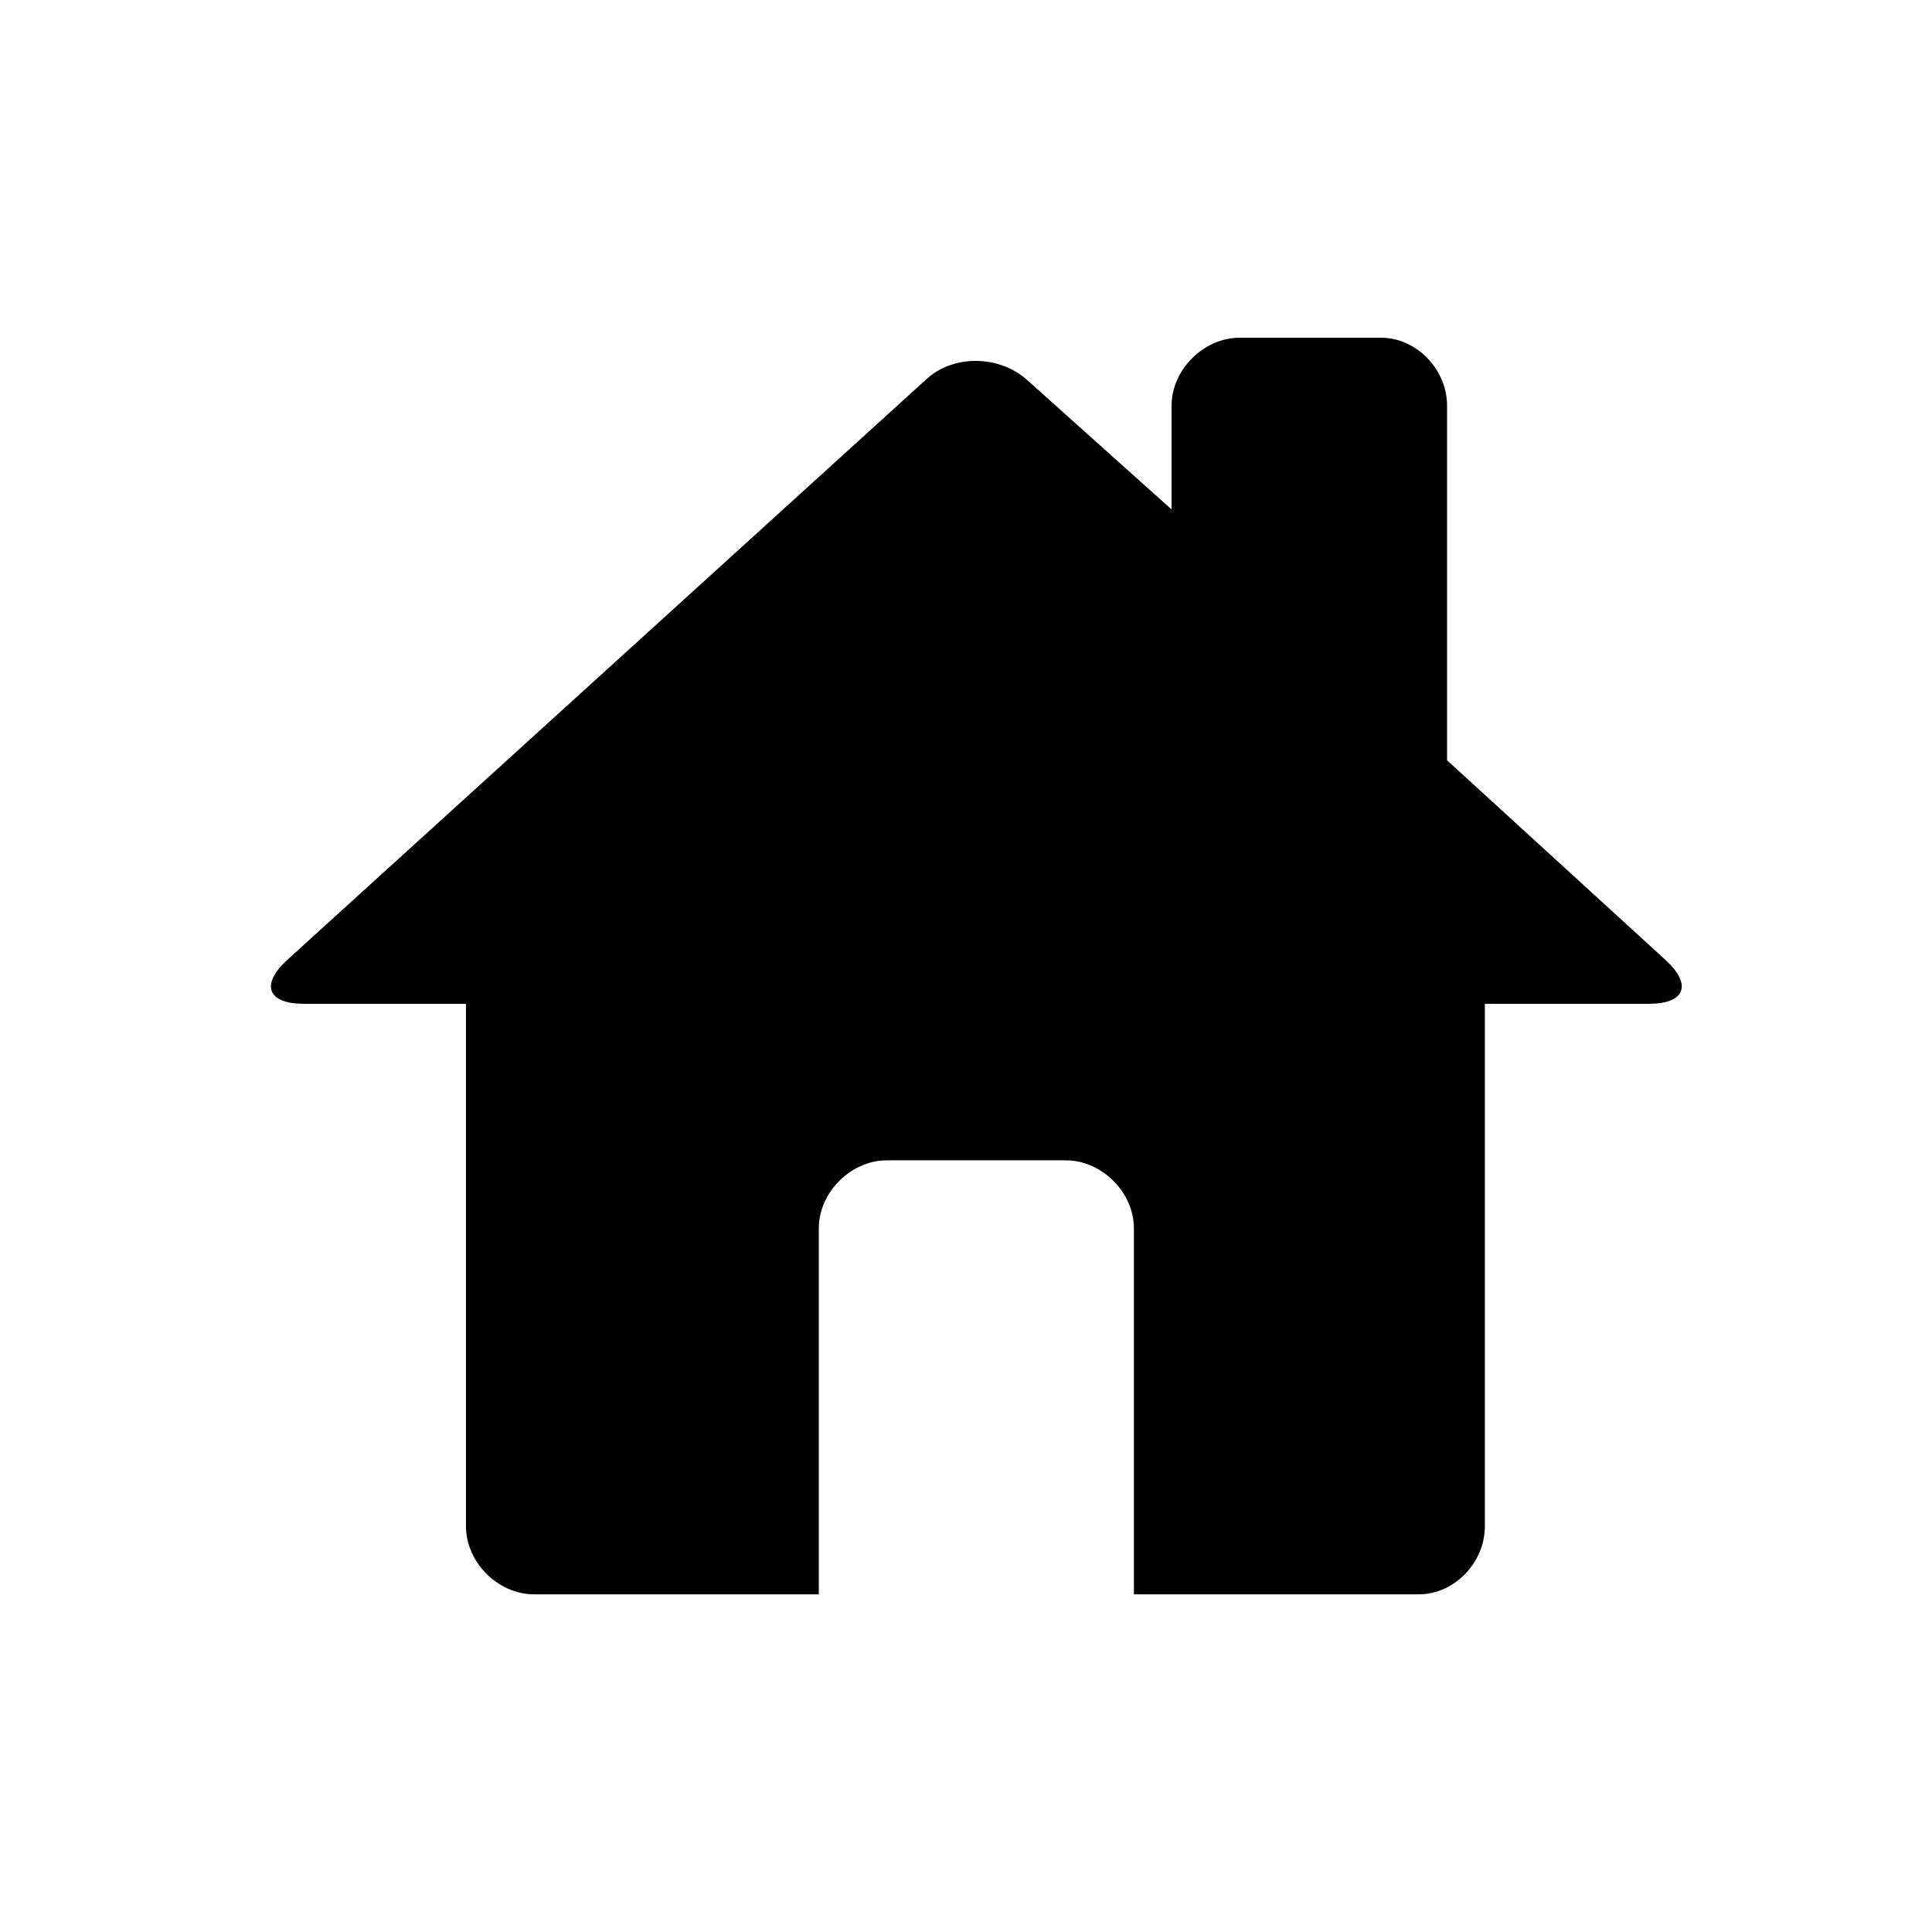
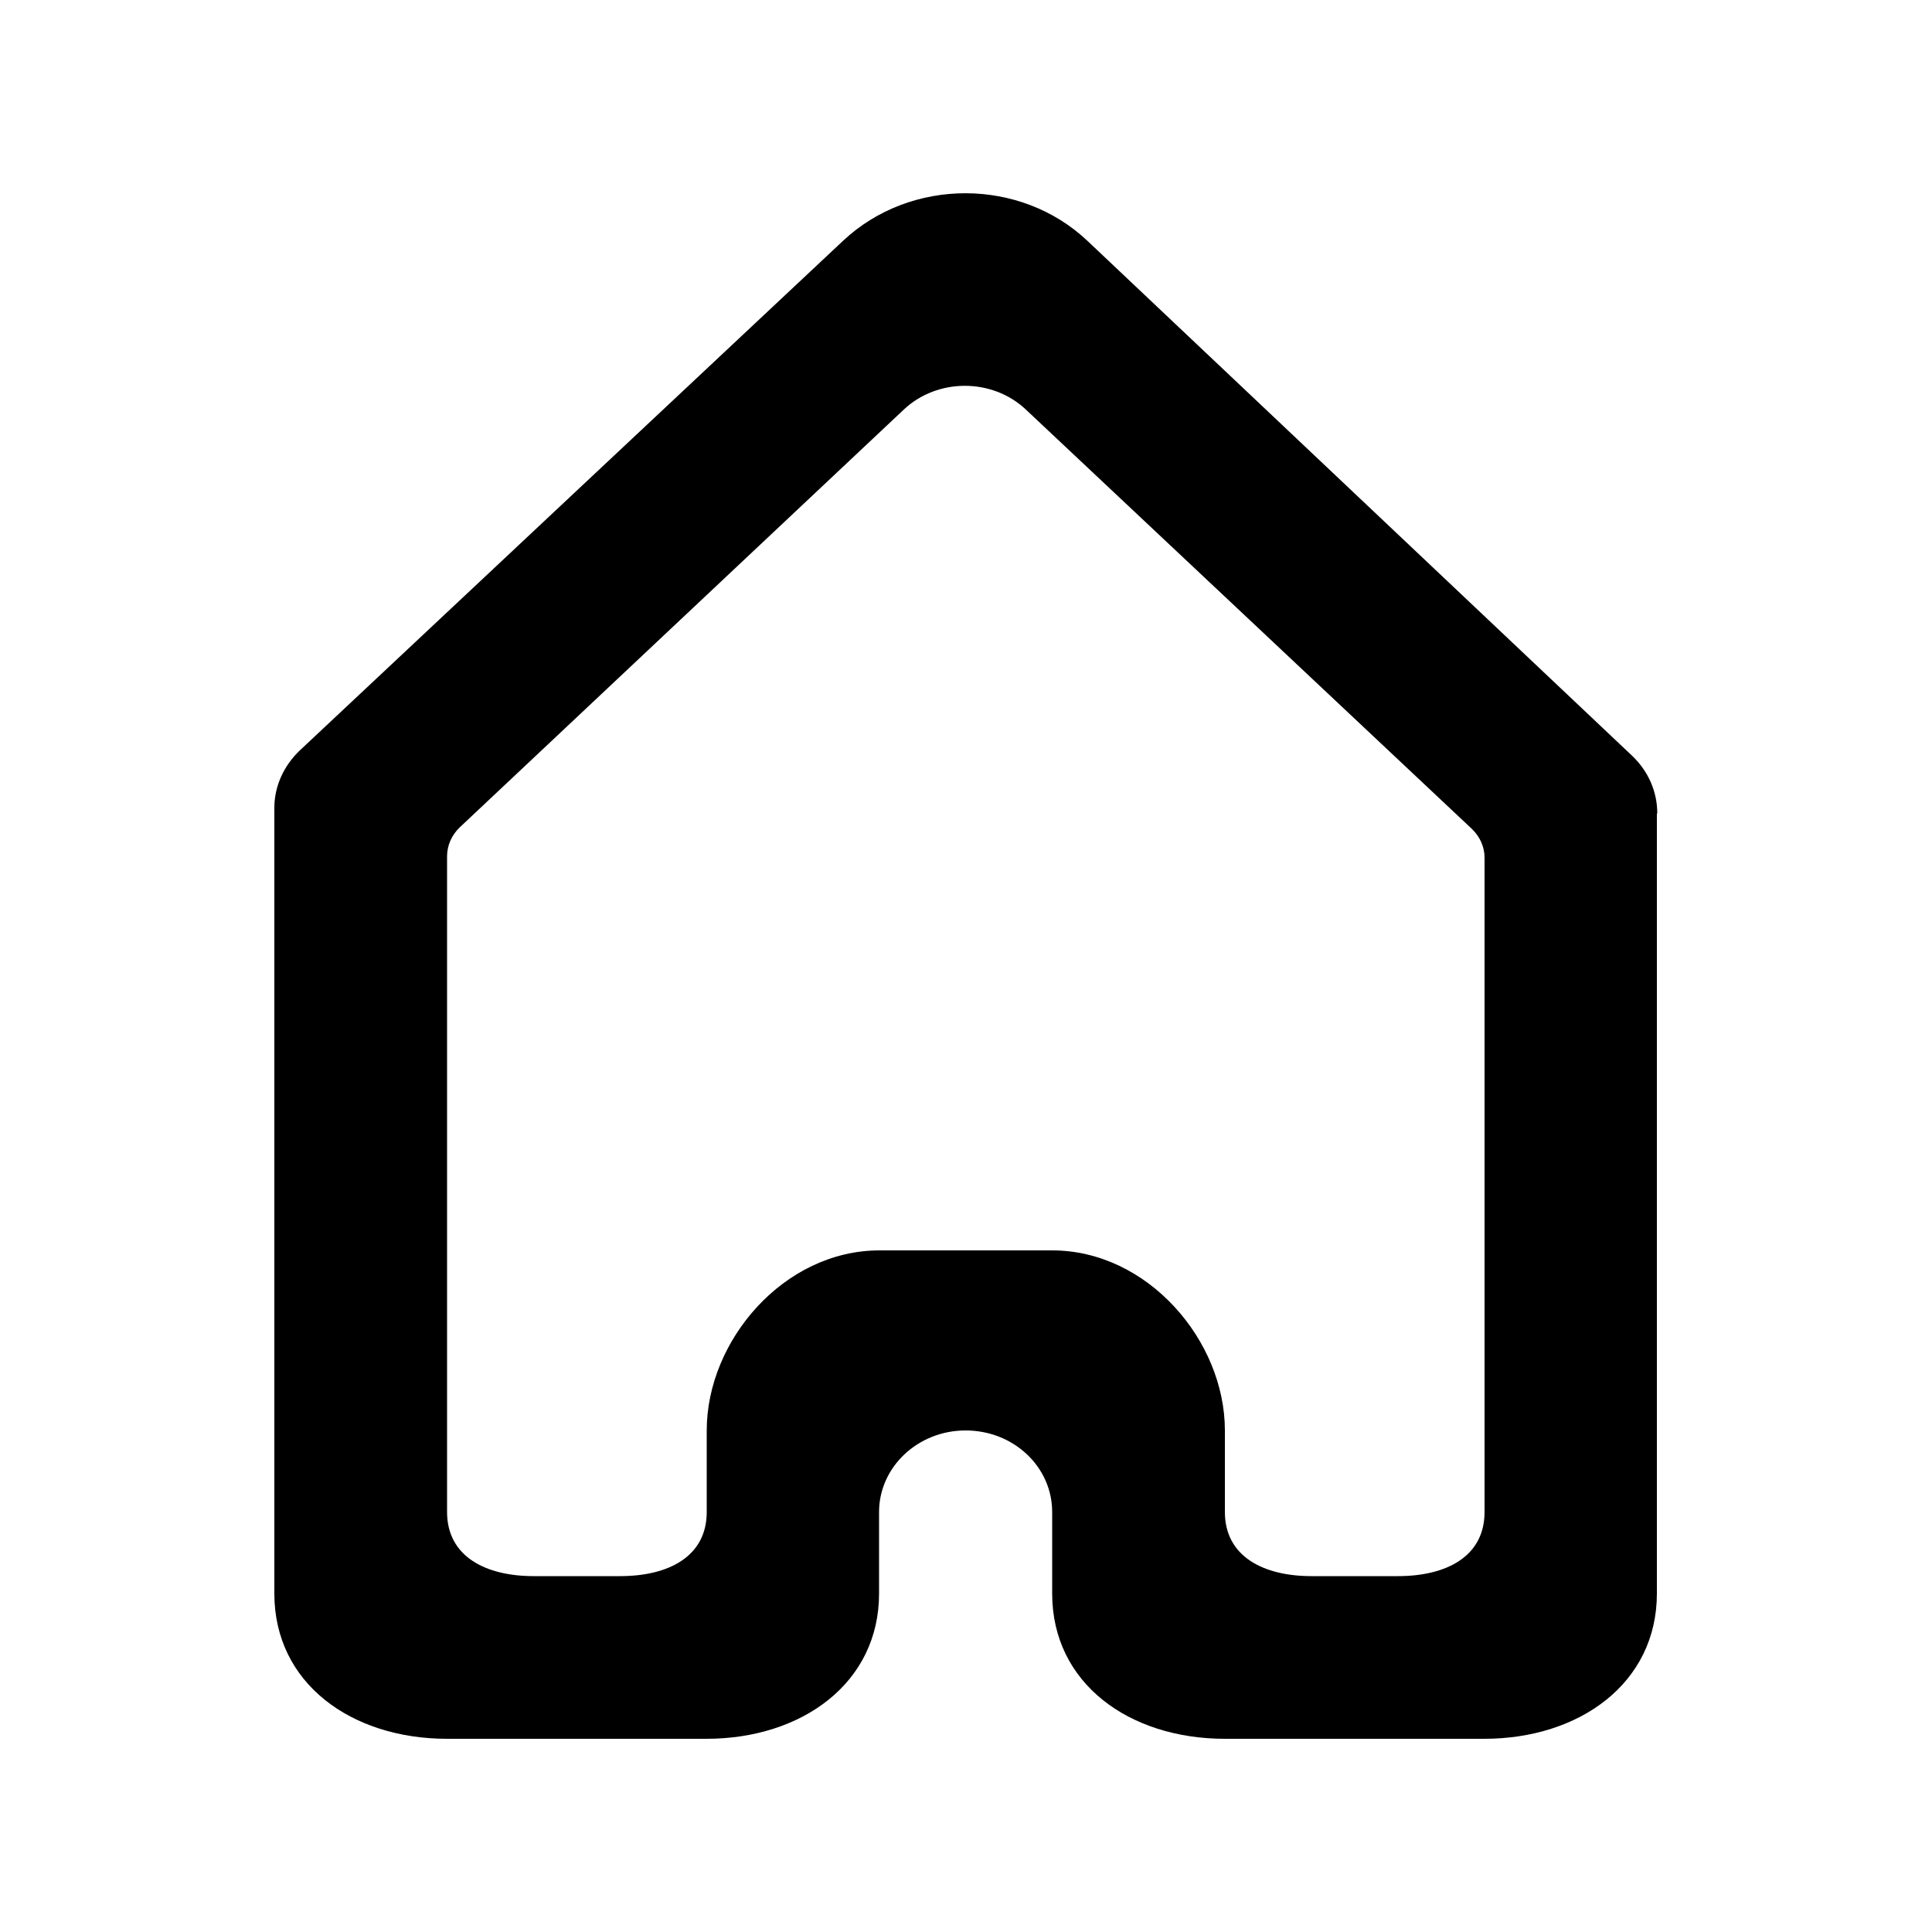
- <svg xmlns="http://www.w3.org/2000/svg" fill="#000000" width="800px" height="800px" viewBox="-4.5 0 32 32" version="1.1">
-   <path d="M19.469 12.594l3.625 3.313c0.438 0.406 0.313 0.719-0.281 0.719h-2.719v8.656c0 0.594-0.5 1.125-1.094 1.125h-4.719v-6.063c0-0.594-0.531-1.125-1.125-1.125h-2.969c-0.594 0-1.125 0.531-1.125 1.125v6.063h-4.719c-0.594 0-1.125-0.531-1.125-1.125v-8.656h-2.688c-0.594 0-0.719-0.313-0.281-0.719l10.594-9.625c0.438-0.406 1.188-0.406 1.656 0l2.406 2.156v-1.719c0-0.594 0.531-1.125 1.125-1.125h2.344c0.594 0 1.094 0.531 1.094 1.125v5.875z" />
+ <svg xmlns="http://www.w3.org/2000/svg" id="Layer_1" data-name="Layer 1" version="1.1" viewBox="0 0 500 500">
+   <defs>
+     <style>
+       .cls-1 {
+         fill: "currentColor";
+         fill-rule: evenodd;
+         stroke-width: 0px;
+       }
+     </style>
+   </defs>
+   <g id="Page-1">
+     <g id="Dribbble-Light-Preview">
+       <g id="icons">
+         <path id="home-_1393_" data-name="home-[#1393]" class="cls-1" d="M384.2,391.3c0,11.6-10,16.6-22.4,16.6h-22.4c-12.3,0-22.4-5-22.4-16.6v-21.1c0-23.3-20-46.6-44.7-46.6h-44.7c-24.7,0-44.7,23.3-44.7,46.6v21.1c0,11.6-10,16.6-22.4,16.6h-22.4c-12.3,0-22.4-5-22.4-16.6v-169.7c0-2.8,1.2-5.5,3.3-7.5l114.9-108.1c8.7-8.2,22.9-8.2,31.6,0l115.4,108.5c2.1,2,3.3,4.7,3.3,7.4v169.3ZM428.9,210.5c0-5.6-2.3-10.9-6.5-14.9L281.5,62.4c-17.4-16.5-45.8-16.5-63.3-.1L77.6,194.2c-4.2,4-6.6,9.3-6.6,14.9v203.3c0,23.3,20,37.6,44.7,37.6h67.1c24.7,0,44.7-14.4,44.7-37.6v-21.1c0-11.6,10-21.1,22.4-21.1s22.4,9.4,22.4,21.1v21.1c0,23.3,20,37.6,44.7,37.6h67.1c24.7,0,44.7-14.4,44.7-37.6v-201.8Z" />
+       </g>
+     </g>
+   </g>
</svg>
